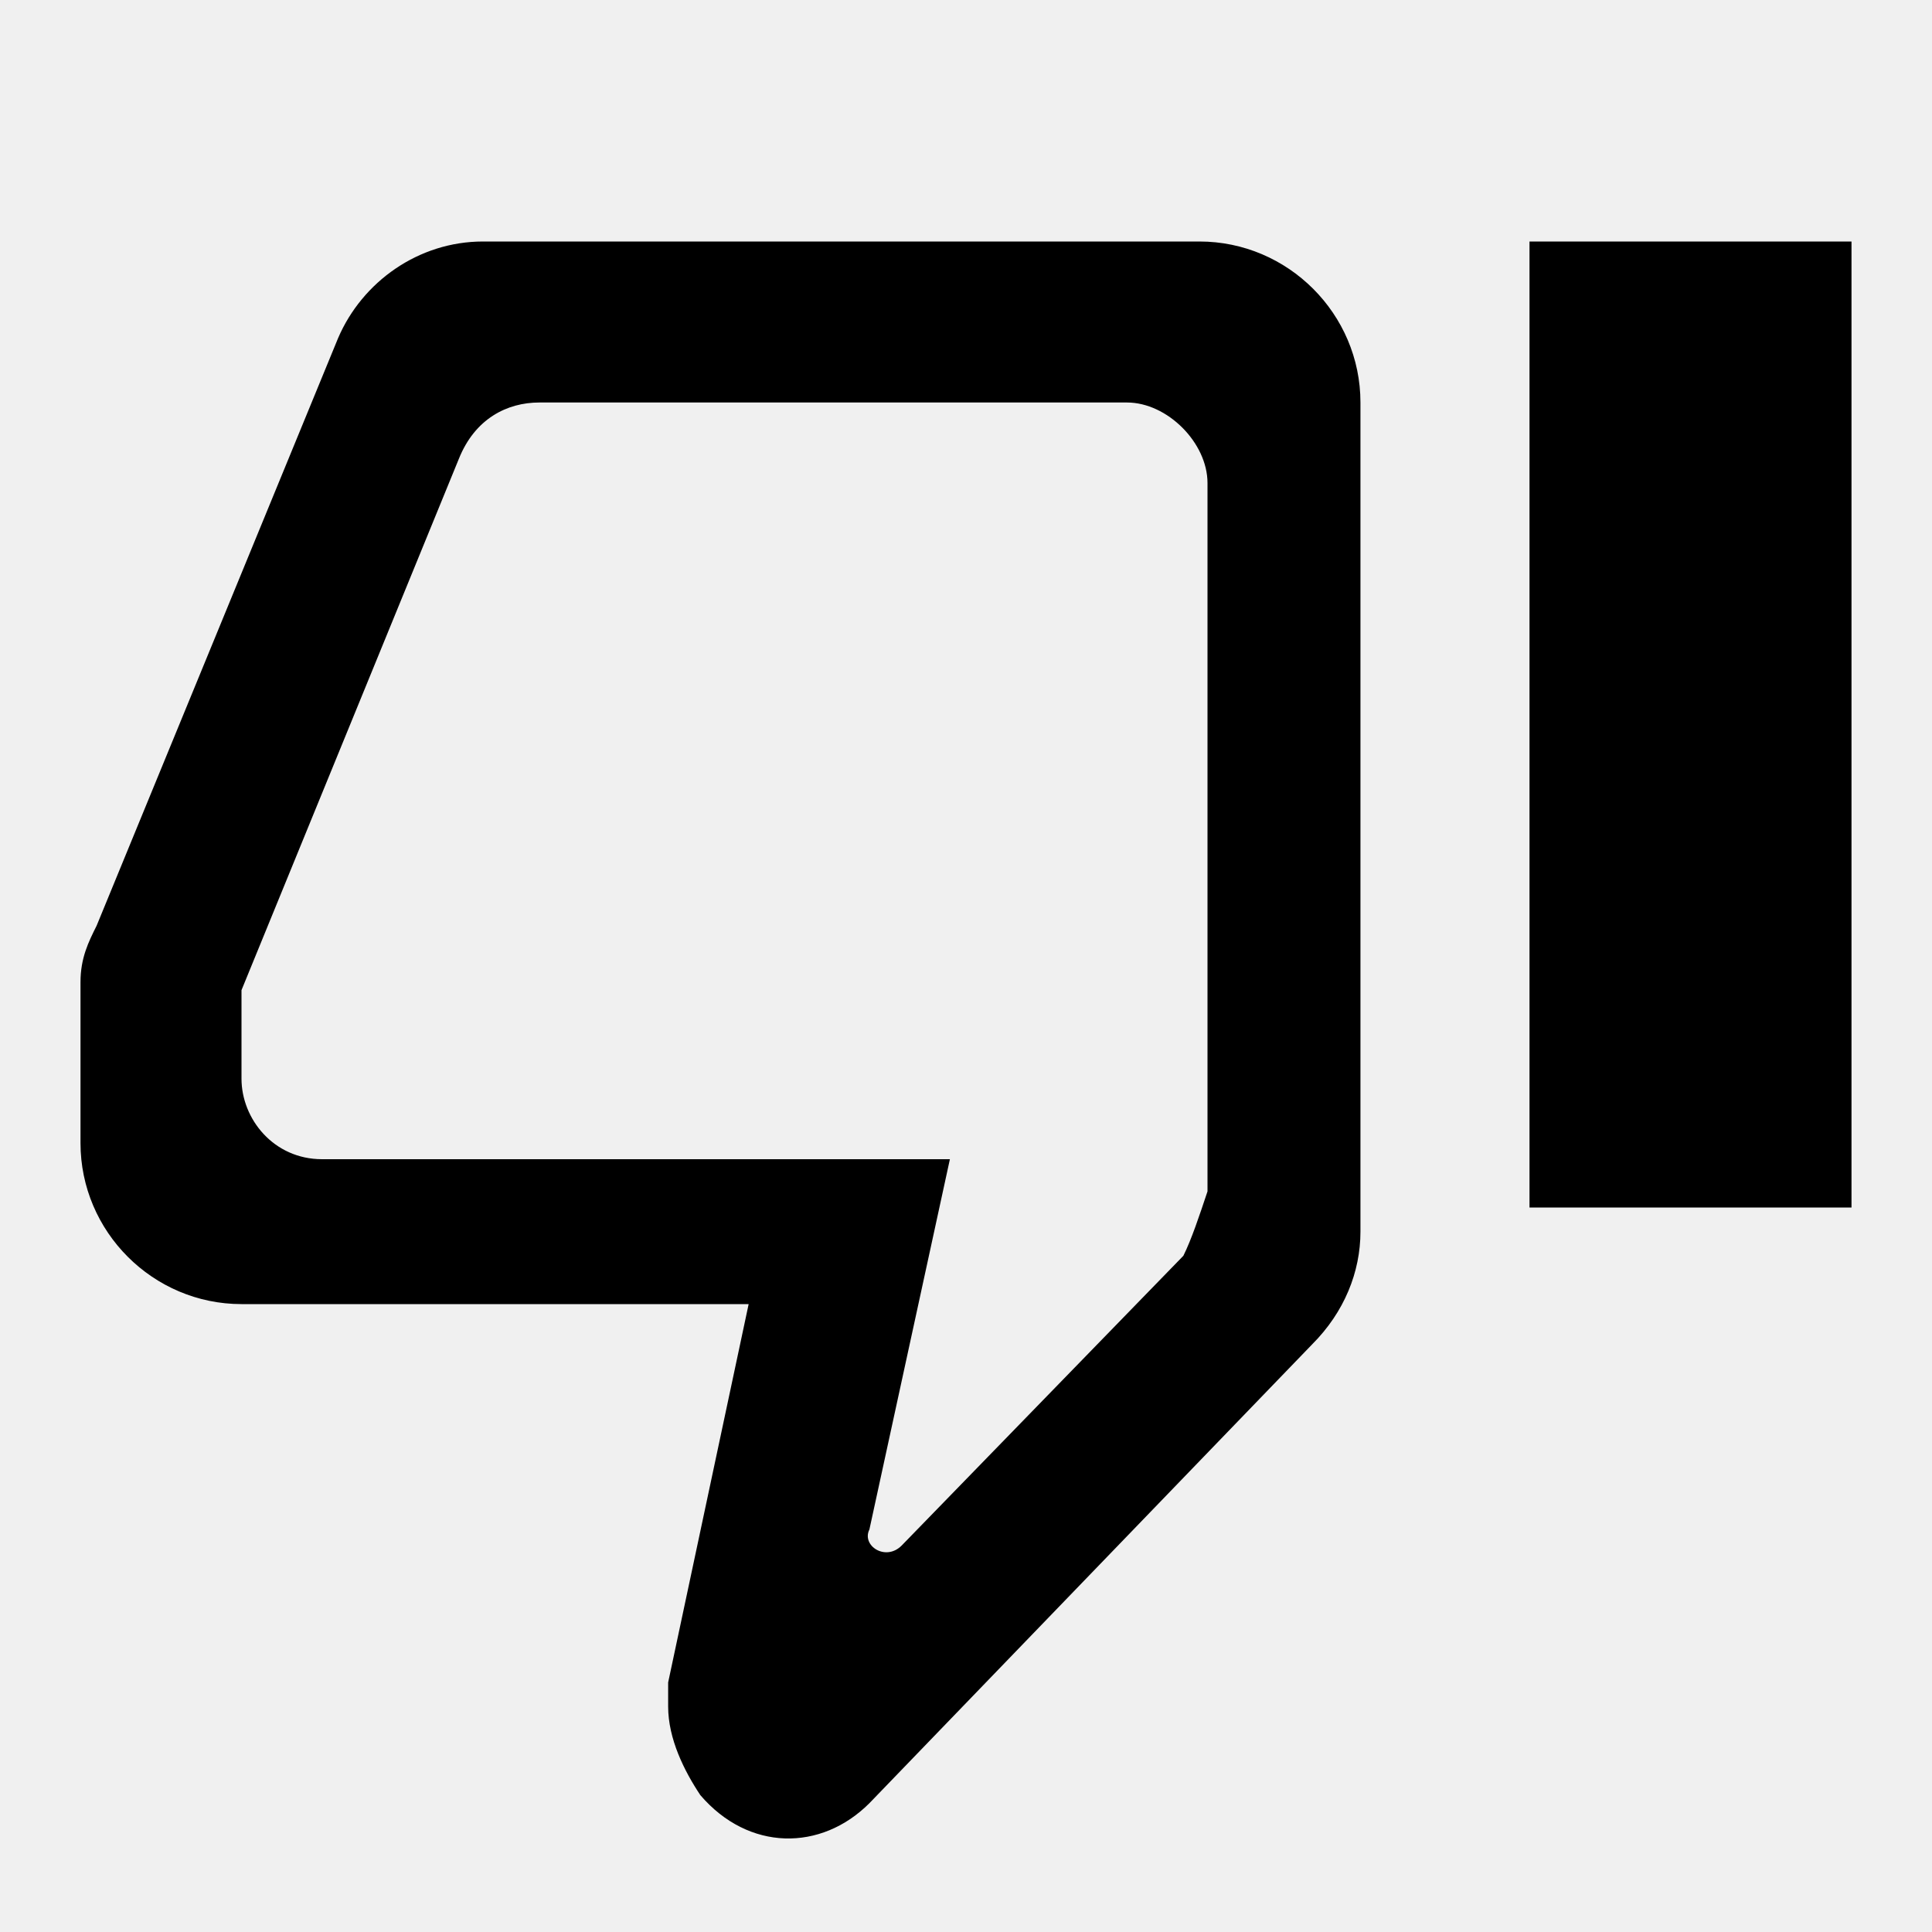
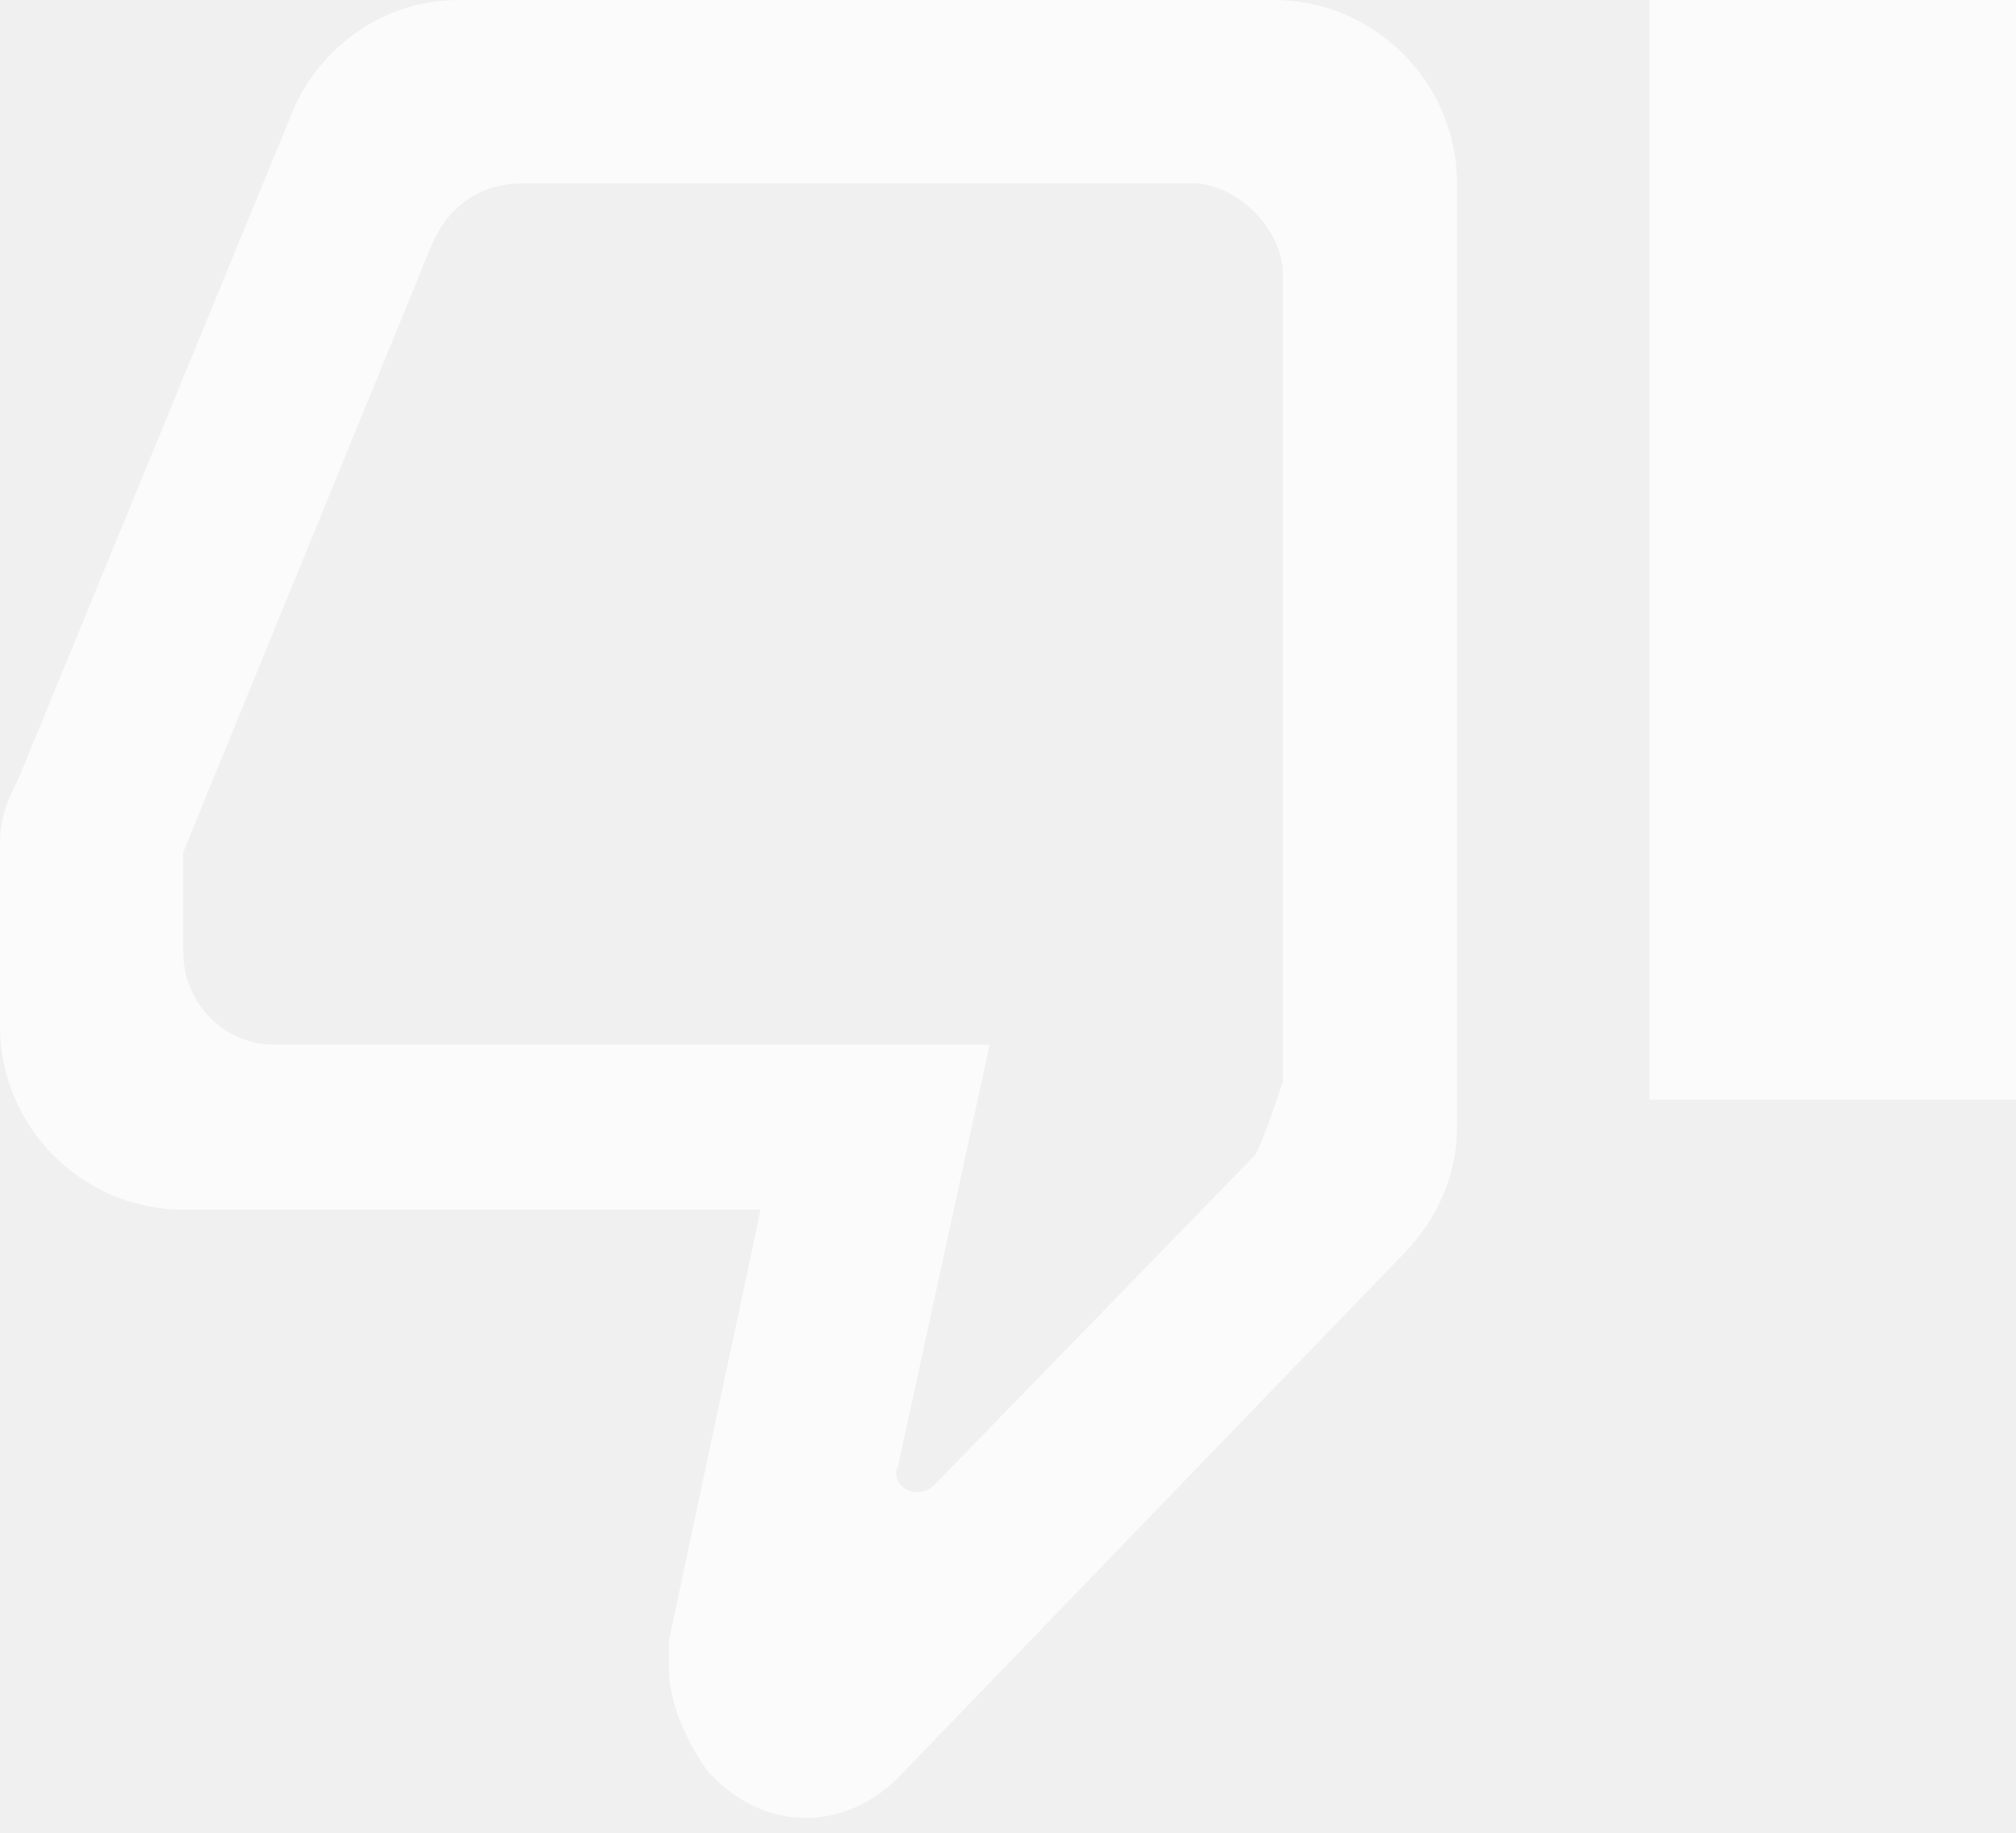
- <svg viewBox="0 0 24 24" preserveAspectRatio="xMidYMid meet" focusable="false" class="style-scope iron-icon" style="pointer-events: none; display: block; width: 100%; height: 100%;">
-   <g class="style-scope iron-icon">
-     <path d="M14.9 3H6c-.8 0-1.5.5-1.8 1.2l-3 7.3c-.1.2-.2.4-.2.7v2c0 1.1.9 2 2 2h6.3l-1 4.7v.3c0 .4.2.8.4 1.1.6.7 1.5.7 2.1.1l5.5-5.7c.4-.4.6-.9.6-1.4V5c0-1.1-.9-2-2-2zm-.2 12.6l-3.5 3.6c-.2.2-.5 0-.4-.2l1-4.6H4c-.6 0-1-.5-1-1v-1.1l2.7-6.6c.2-.5.6-.7 1-.7H14c.5 0 1 .5 1 1v8.8c-.1.3-.2.6-.3.8zM19 3h4v12h-4V3z" class="style-scope iron-icon" />
+ <svg xmlns="http://www.w3.org/2000/svg" width="22px" height="20px" viewBox="0 0 22 20" version="1.1">
+   <g id="Page-1" stroke="none" stroke-width="1" fill="none" fill-rule="evenodd" opacity="0.704">
+     <g id="Artboard" transform="translate(-1544, -820)" fill="#FFFFFF" fill-rule="nonzero">
+       <g id="Group-10" transform="translate(1544, 820)">
+         <g id="Group-11">
+           <g id="thumb-down">
+             <path d="M13.9,0 L5,0 C4.2,0 3.5,0.5 3.2,1.2 L0.2,8.5 C0.1,8.7 0,8.9 0,9.2 L0,11.2 C0,12.3 0.9,13.2 2,13.2 L8.3,13.2 L7.3,17.9 L7.3,18.2 C7.3,18.6 7.5,19 7.7,19.3 C8.3,20 9.2,20 9.8,19.4 L15.3,13.7 C15.7,13.3 15.9,12.8 15.9,12.3 L15.9,2 C15.9,0.9 15,0 13.9,0 Z M13.7,12.6 L10.2,16.2 C10,16.4 9.7,16.2 9.8,16 L10.8,11.4 L3,11.4 C2.4,11.4 2,10.9 2,10.4 L2,9.3 L4.7,2.7 C4.9,2.2 5.3,2 5.7,2 L13,2 C13.5,2 14,2.5 14,3 L14,11.8 C13.9,12.1 13.8,12.4 13.7,12.6 Z M18,0 L22,0 L22,12 L18,12 L18,0 Z" id="Shape" />
+           </g>
+         </g>
+       </g>
+     </g>
  </g>
</svg>
